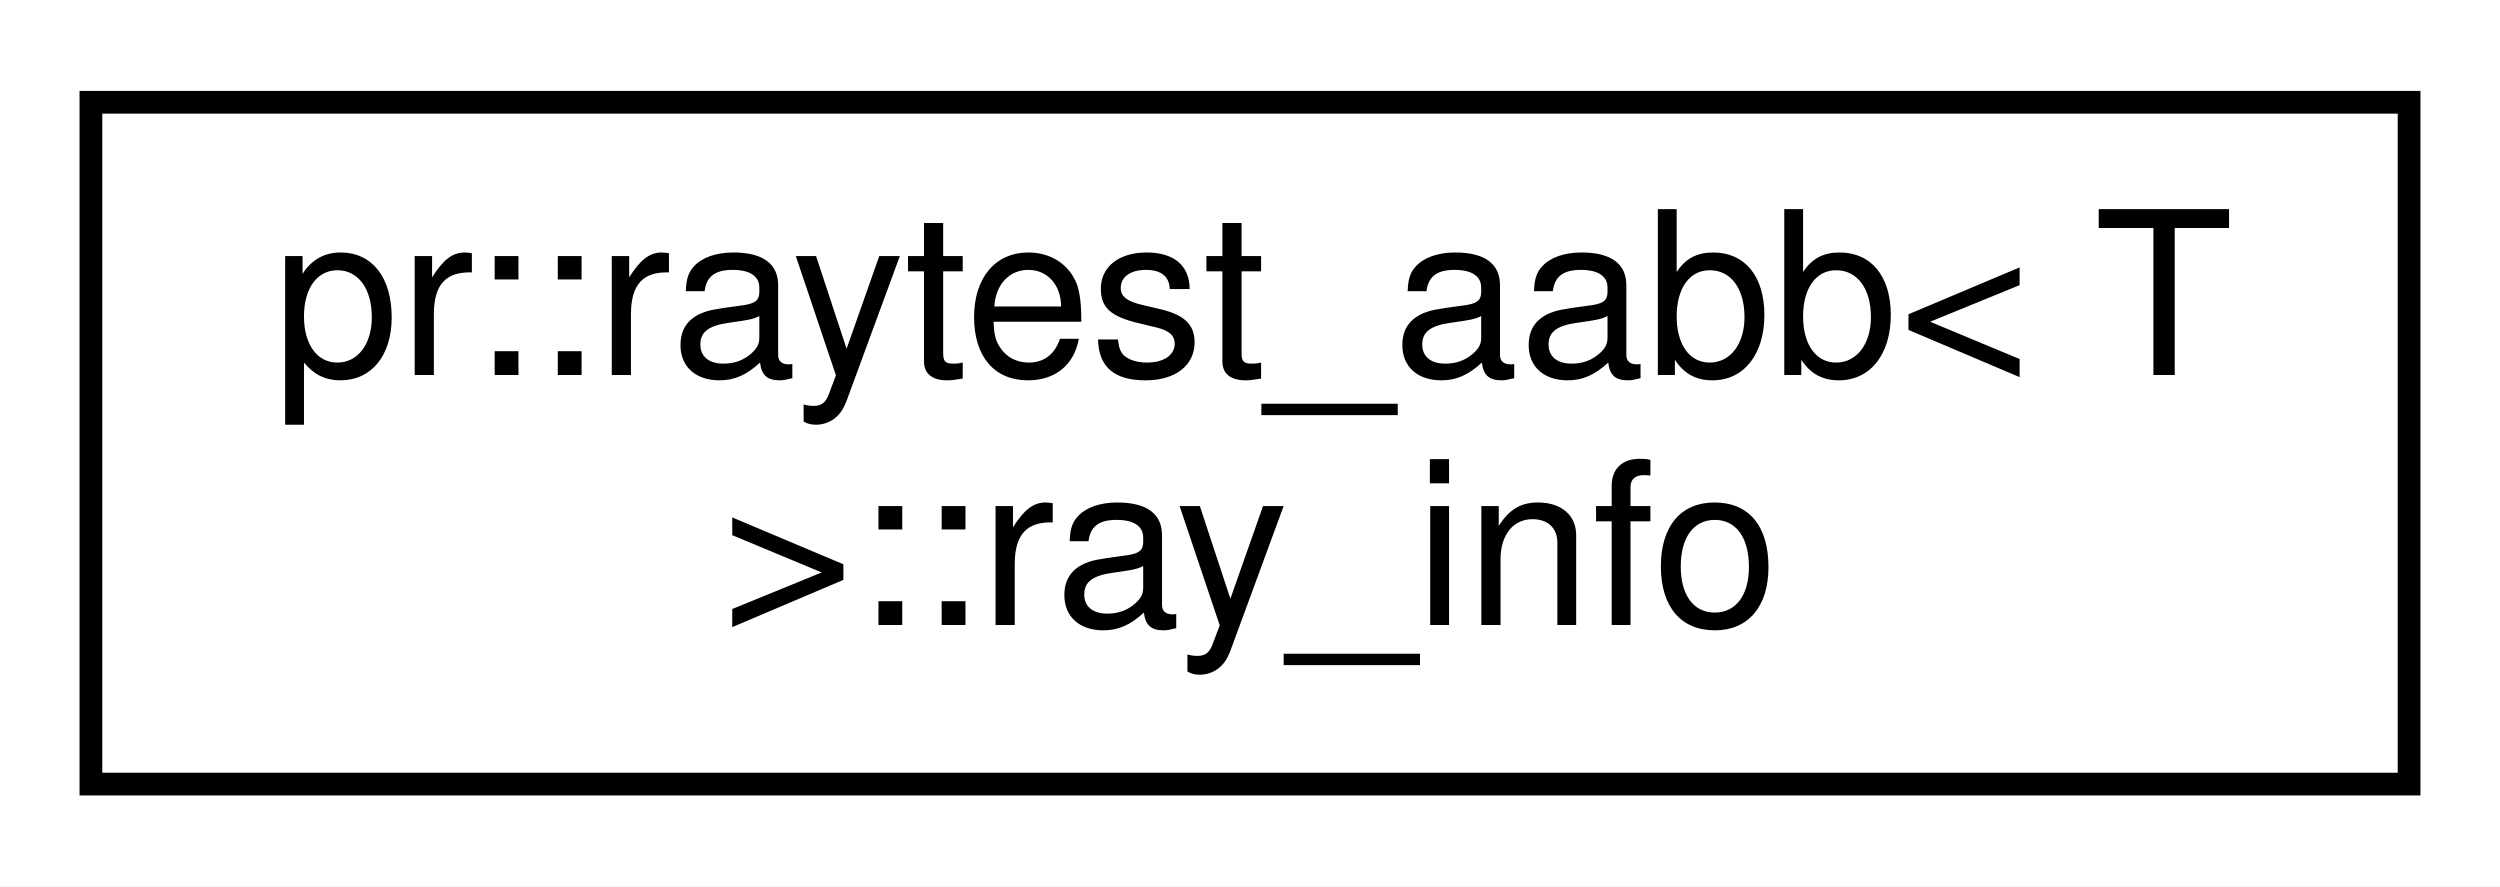
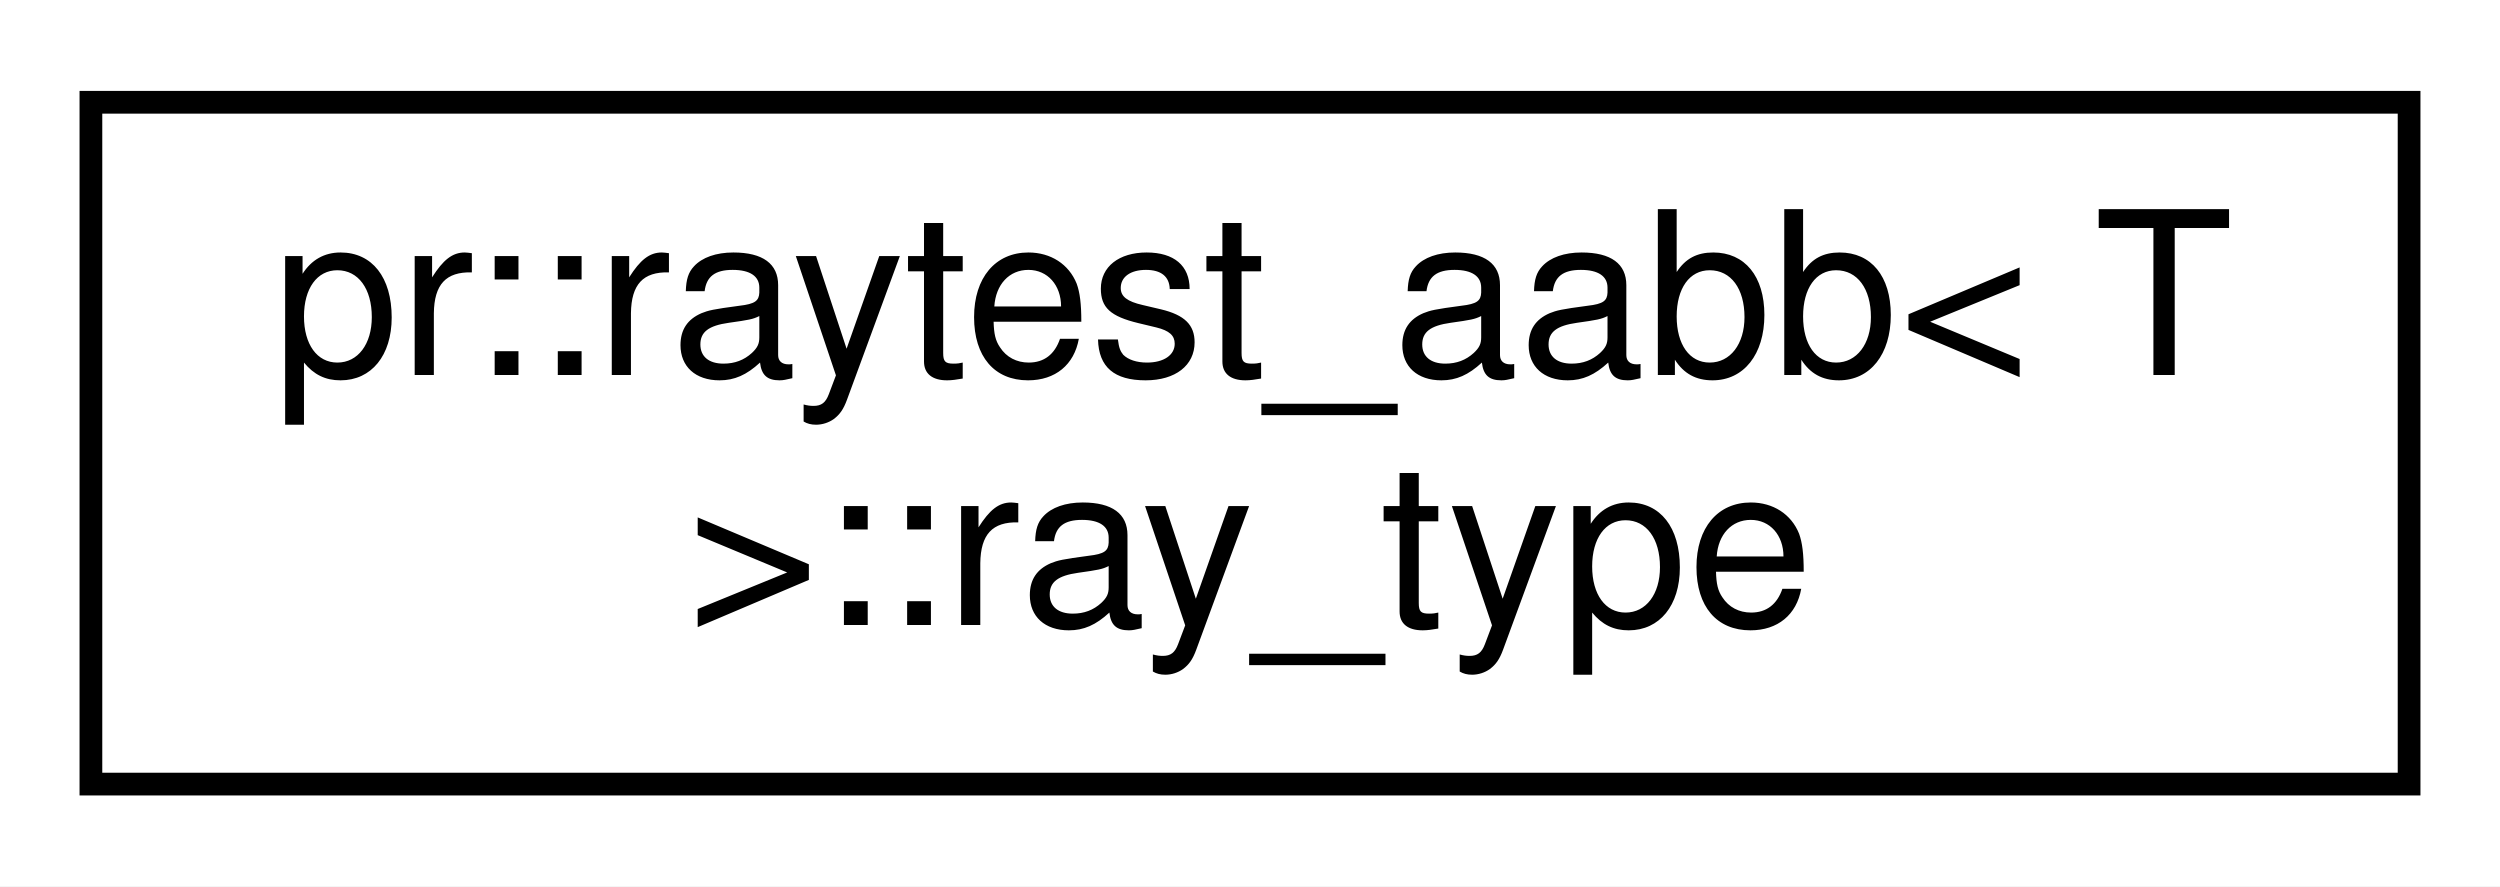
<svg xmlns="http://www.w3.org/2000/svg" xmlns:xlink="http://www.w3.org/1999/xlink" width="110pt" height="39pt" viewBox="0.00 0.00 110.00 39.00">
  <g id="graph0" class="graph" transform="scale(1 1) rotate(0) translate(4 35)">
    <polygon fill="#ffffff" stroke="transparent" points="-4,4 -4,-35 106,-35 106,4 -4,4" />
    <g id="node1" class="node">
      <g id="a_node1">
-         <a xlink:href="structpr_1_1raytest__aabb_1_1ray__info.html" target="_top" xlink:title="Ray information. ">
+         <a xlink:href="structpr_1_1raytest__aabb_1_1ray__type.html" target="_top" xlink:title="Ray information. ">
          <polygon fill="#ffffff" stroke="#000000" points="0,-.5 0,-30.5 102,-30.5 102,-.5 0,-.5" />
          <text text-anchor="start" x="8" y="-18.5" font-family="Helvetica,sans-Serif" font-size="10.00" fill="#000000">pr::raytest_aabb&lt; T</text>
-           <text text-anchor="middle" x="51" y="-7.5" font-family="Helvetica,sans-Serif" font-size="10.00" fill="#000000"> &gt;::ray_info</text>
+           <text text-anchor="middle" x="51" y="-7.5" font-family="Helvetica,sans-Serif" font-size="10.00" fill="#000000"> &gt;::ray_type</text>
        </a>
      </g>
    </g>
  </g>
</svg>
